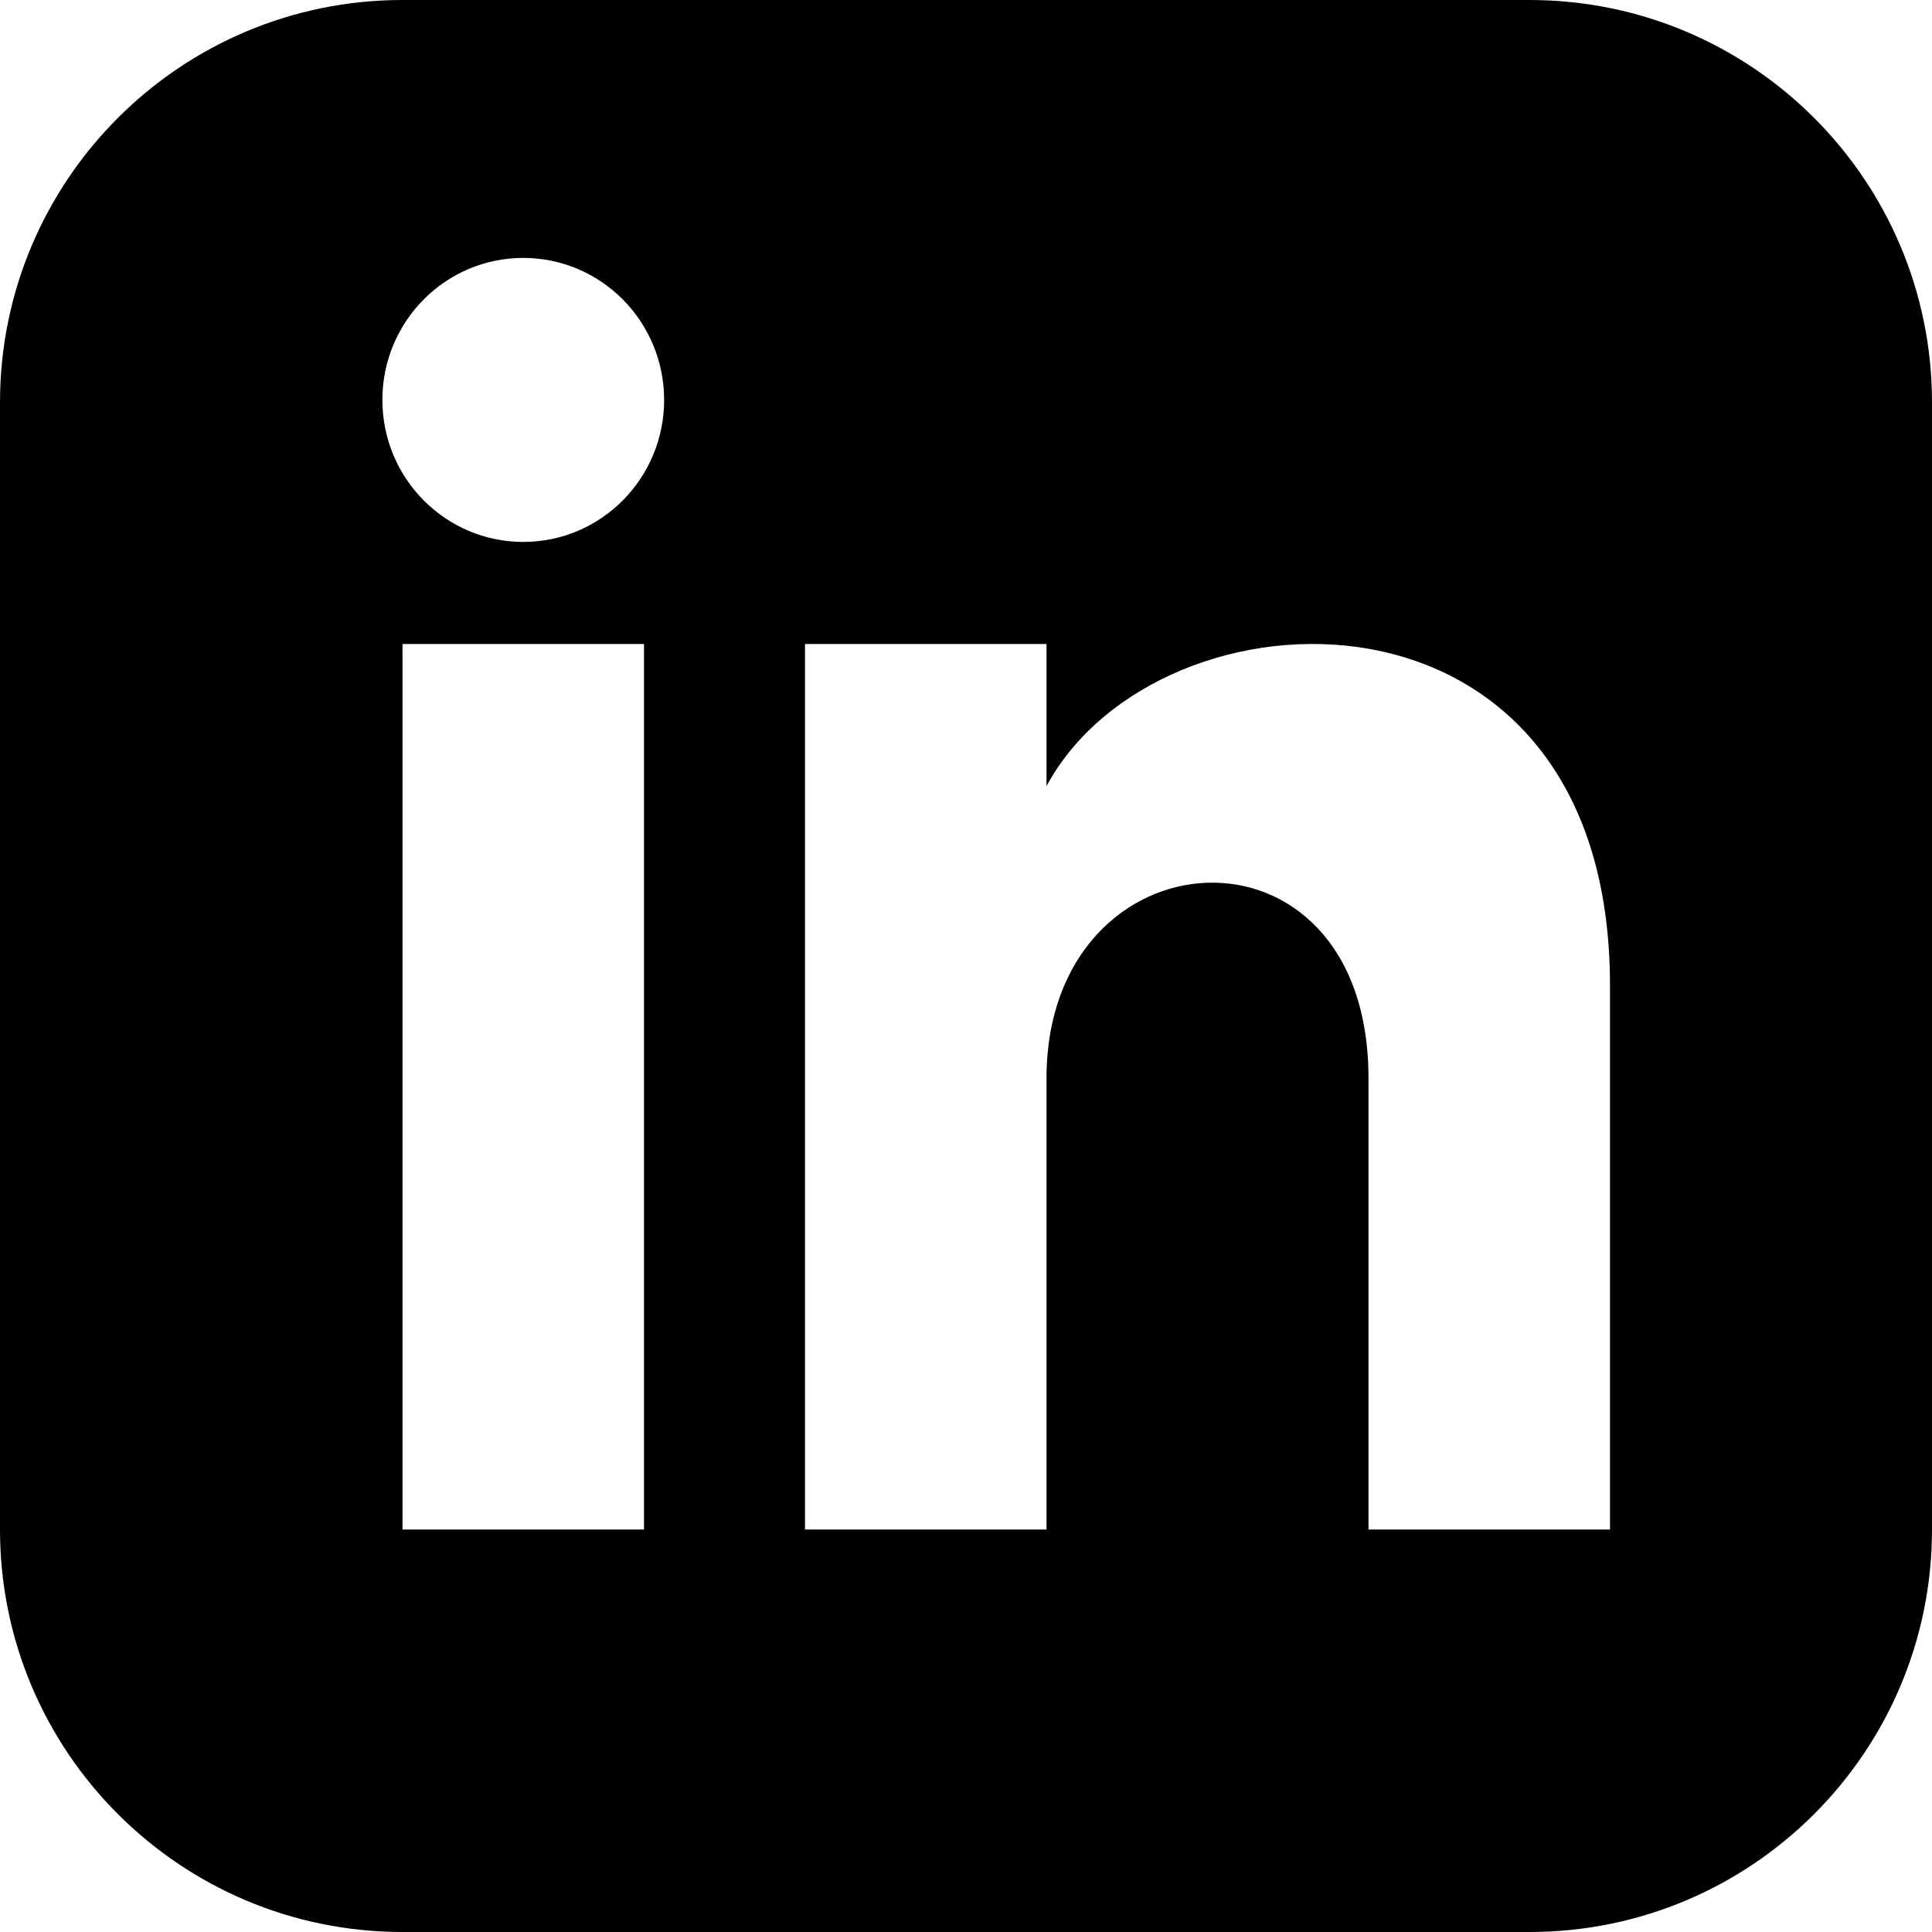
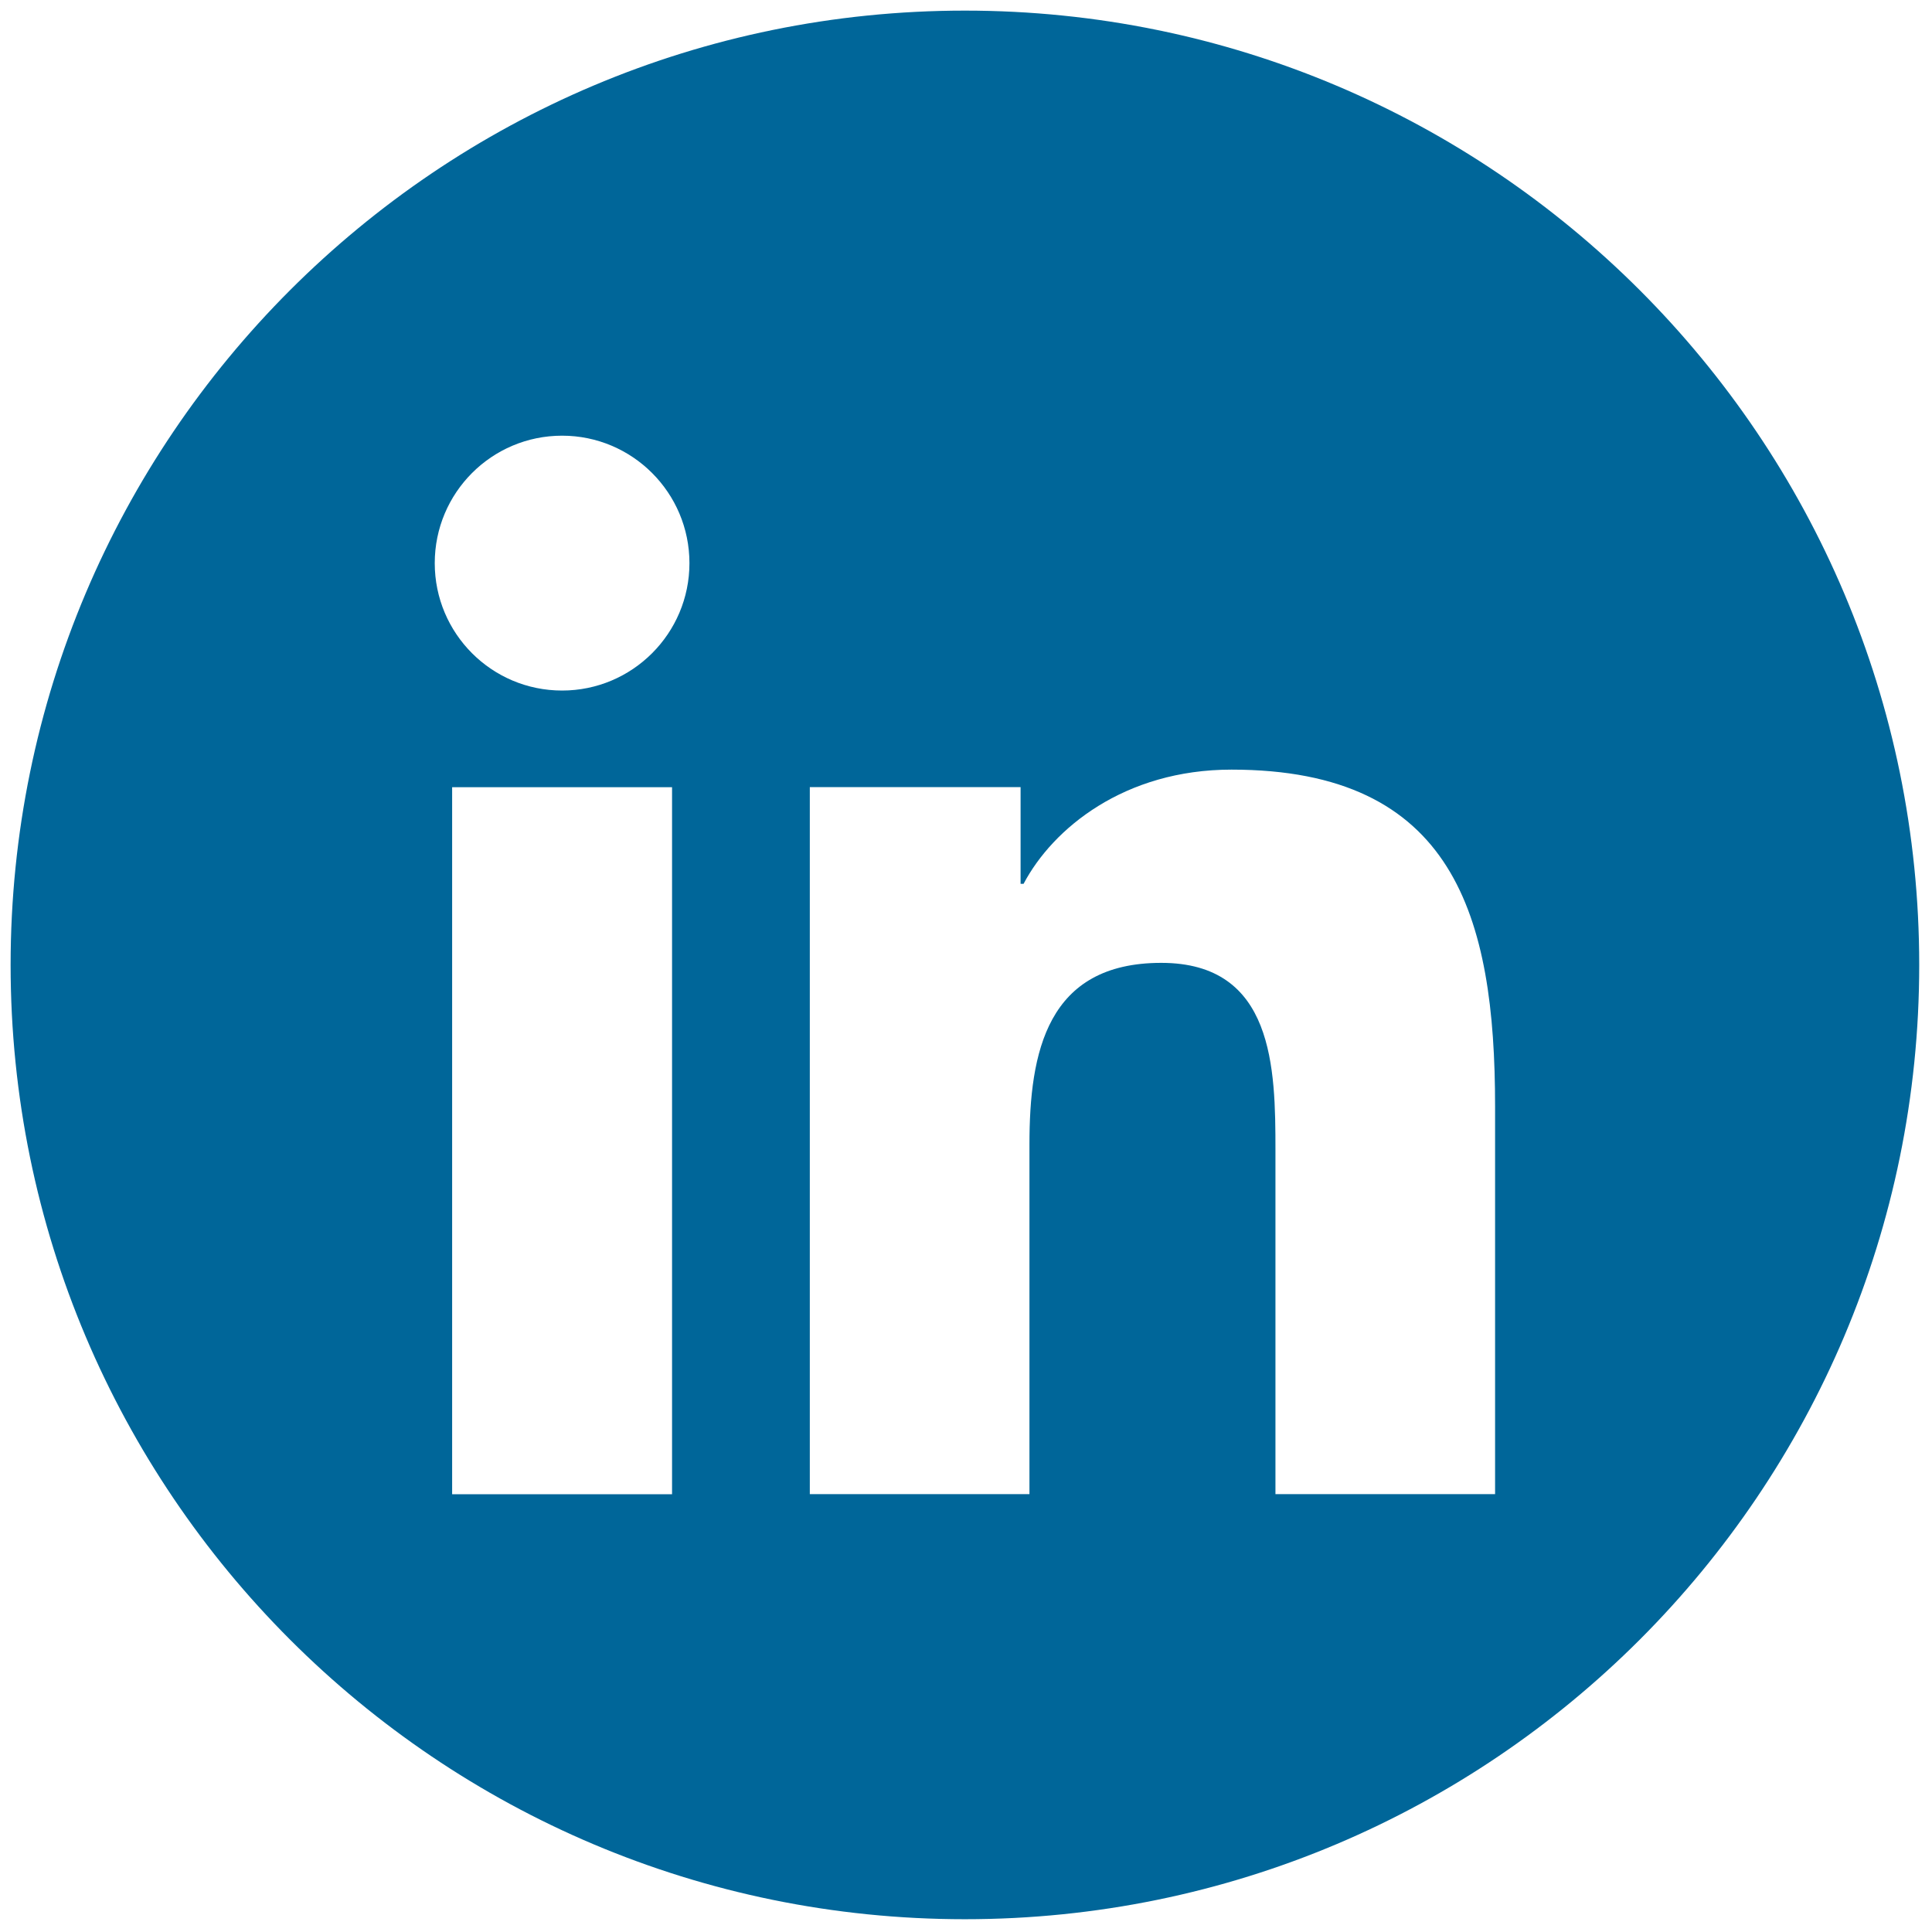
- <svg xmlns="http://www.w3.org/2000/svg" width="24" height="24" viewBox="0 0 24 24">
-   <path d="M19 0h-14c-2.761 0-5 2.239-5 5v14c0 2.761 2.239 5 5 5h14c2.762 0 5-2.239 5-5v-14c0-2.761-2.238-5-5-5zm-11 19h-3v-11h3v11zm-1.5-12.268c-.966 0-1.75-.79-1.75-1.764s.784-1.764 1.75-1.764 1.75.79 1.75 1.764-.783 1.764-1.75 1.764zm13.5 12.268h-3v-5.604c0-3.368-4-3.113-4 0v5.604h-3v-11h3v1.765c1.396-2.586 7-2.777 7 2.476v6.759z" />
+ <svg xmlns="http://www.w3.org/2000/svg" version="1.1" width="256" height="256" viewBox="0 0 256 256" xml:space="preserve">
+   <defs>
+ </defs>
+   <g style="stroke: none; stroke-width: 0; stroke-dasharray: none; stroke-linecap: butt; stroke-linejoin: miter; stroke-miterlimit: 10; fill: none; fill-rule: nonzero; opacity: 1;" transform="translate(1.406593 1.406593) scale(2.81 2.81)">
+     <path d="M 45 0 C 20.147 0 0 20.147 0 45 s 20.147 45 45 45 s 45 -20.147 45 -45 S 69.853 0 45 0 z" style="stroke: none; stroke-width: 1; stroke-dasharray: none; stroke-linecap: butt; stroke-linejoin: miter; stroke-miterlimit: 10; fill: rgb(0,102,153); fill-rule: nonzero; opacity: 1;" transform=" matrix(1 0 0 1 0 0) " stroke-linecap="round" />
+     <rect x="20.82" y="36.62" rx="0" ry="0" width="10.37" height="33.34" style="stroke: none; stroke-width: 1; stroke-dasharray: none; stroke-linecap: butt; stroke-linejoin: miter; stroke-miterlimit: 10; fill: rgb(255,255,255); fill-rule: nonzero; opacity: 1;" transform=" matrix(1 0 0 1 0 0) " />
+     <path d="M 26.005 32.062 c -3.32 0 -6.005 -2.692 -6.005 -6.007 c 0 -3.318 2.685 -6.011 6.005 -6.011 c 3.313 0 6.005 2.692 6.005 6.011 C 32.01 29.37 29.317 32.062 26.005 32.062 z" style="stroke: none; stroke-width: 1; stroke-dasharray: none; stroke-linecap: butt; stroke-linejoin: miter; stroke-miterlimit: 10; fill: rgb(255,255,255); fill-rule: nonzero; opacity: 1;" transform=" matrix(1 0 0 1 0 0) " stroke-linecap="round" />
+     <path d="M 70 69.956 H 59.643 V 53.743 c 0 -3.867 -0.067 -8.84 -5.385 -8.84 c -5.392 0 -6.215 4.215 -6.215 8.562 v 16.491 H 37.686 V 36.617 h 9.939 v 4.559 h 0.141 c 1.383 -2.622 4.764 -5.385 9.804 -5.385 c 10.493 0 12.43 6.903 12.43 15.88 V 69.956 z" style="stroke: none; stroke-width: 1; stroke-dasharray: none; stroke-linecap: butt; stroke-linejoin: miter; stroke-miterlimit: 10; fill: rgb(255,255,255); fill-rule: nonzero; opacity: 1;" transform=" matrix(1 0 0 1 0 0) " stroke-linecap="round" />
+   </g>
</svg>
